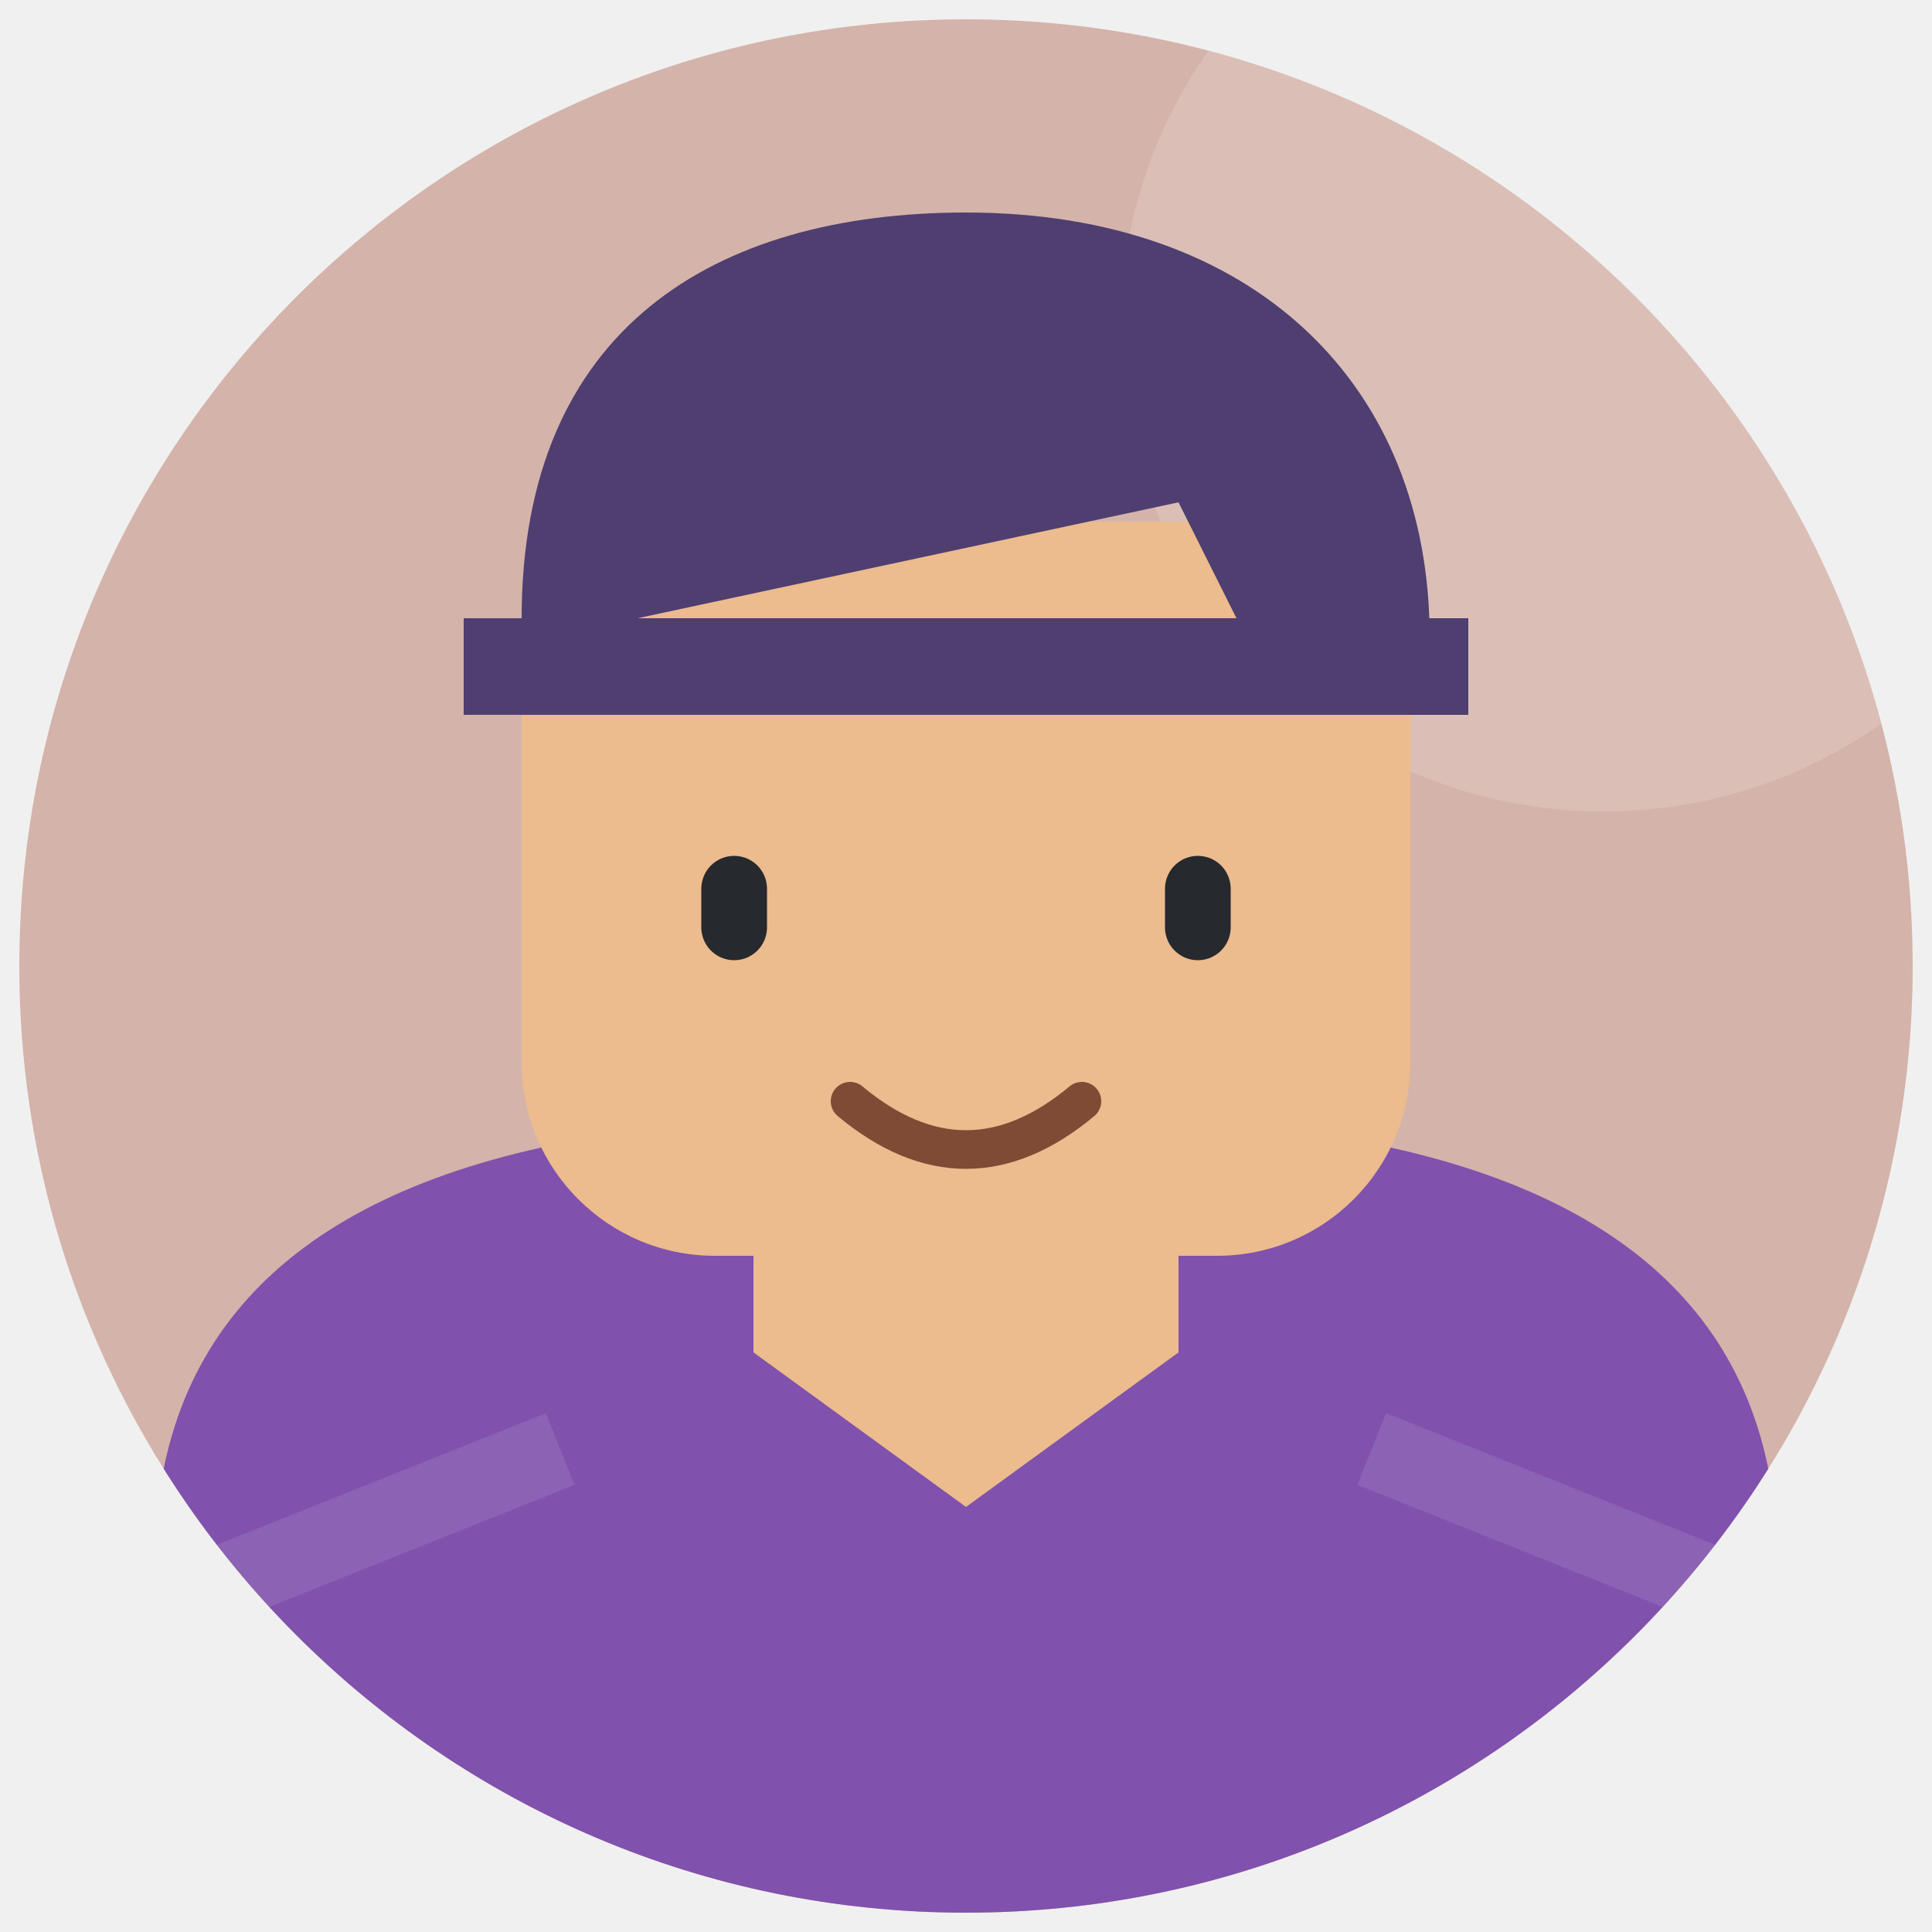
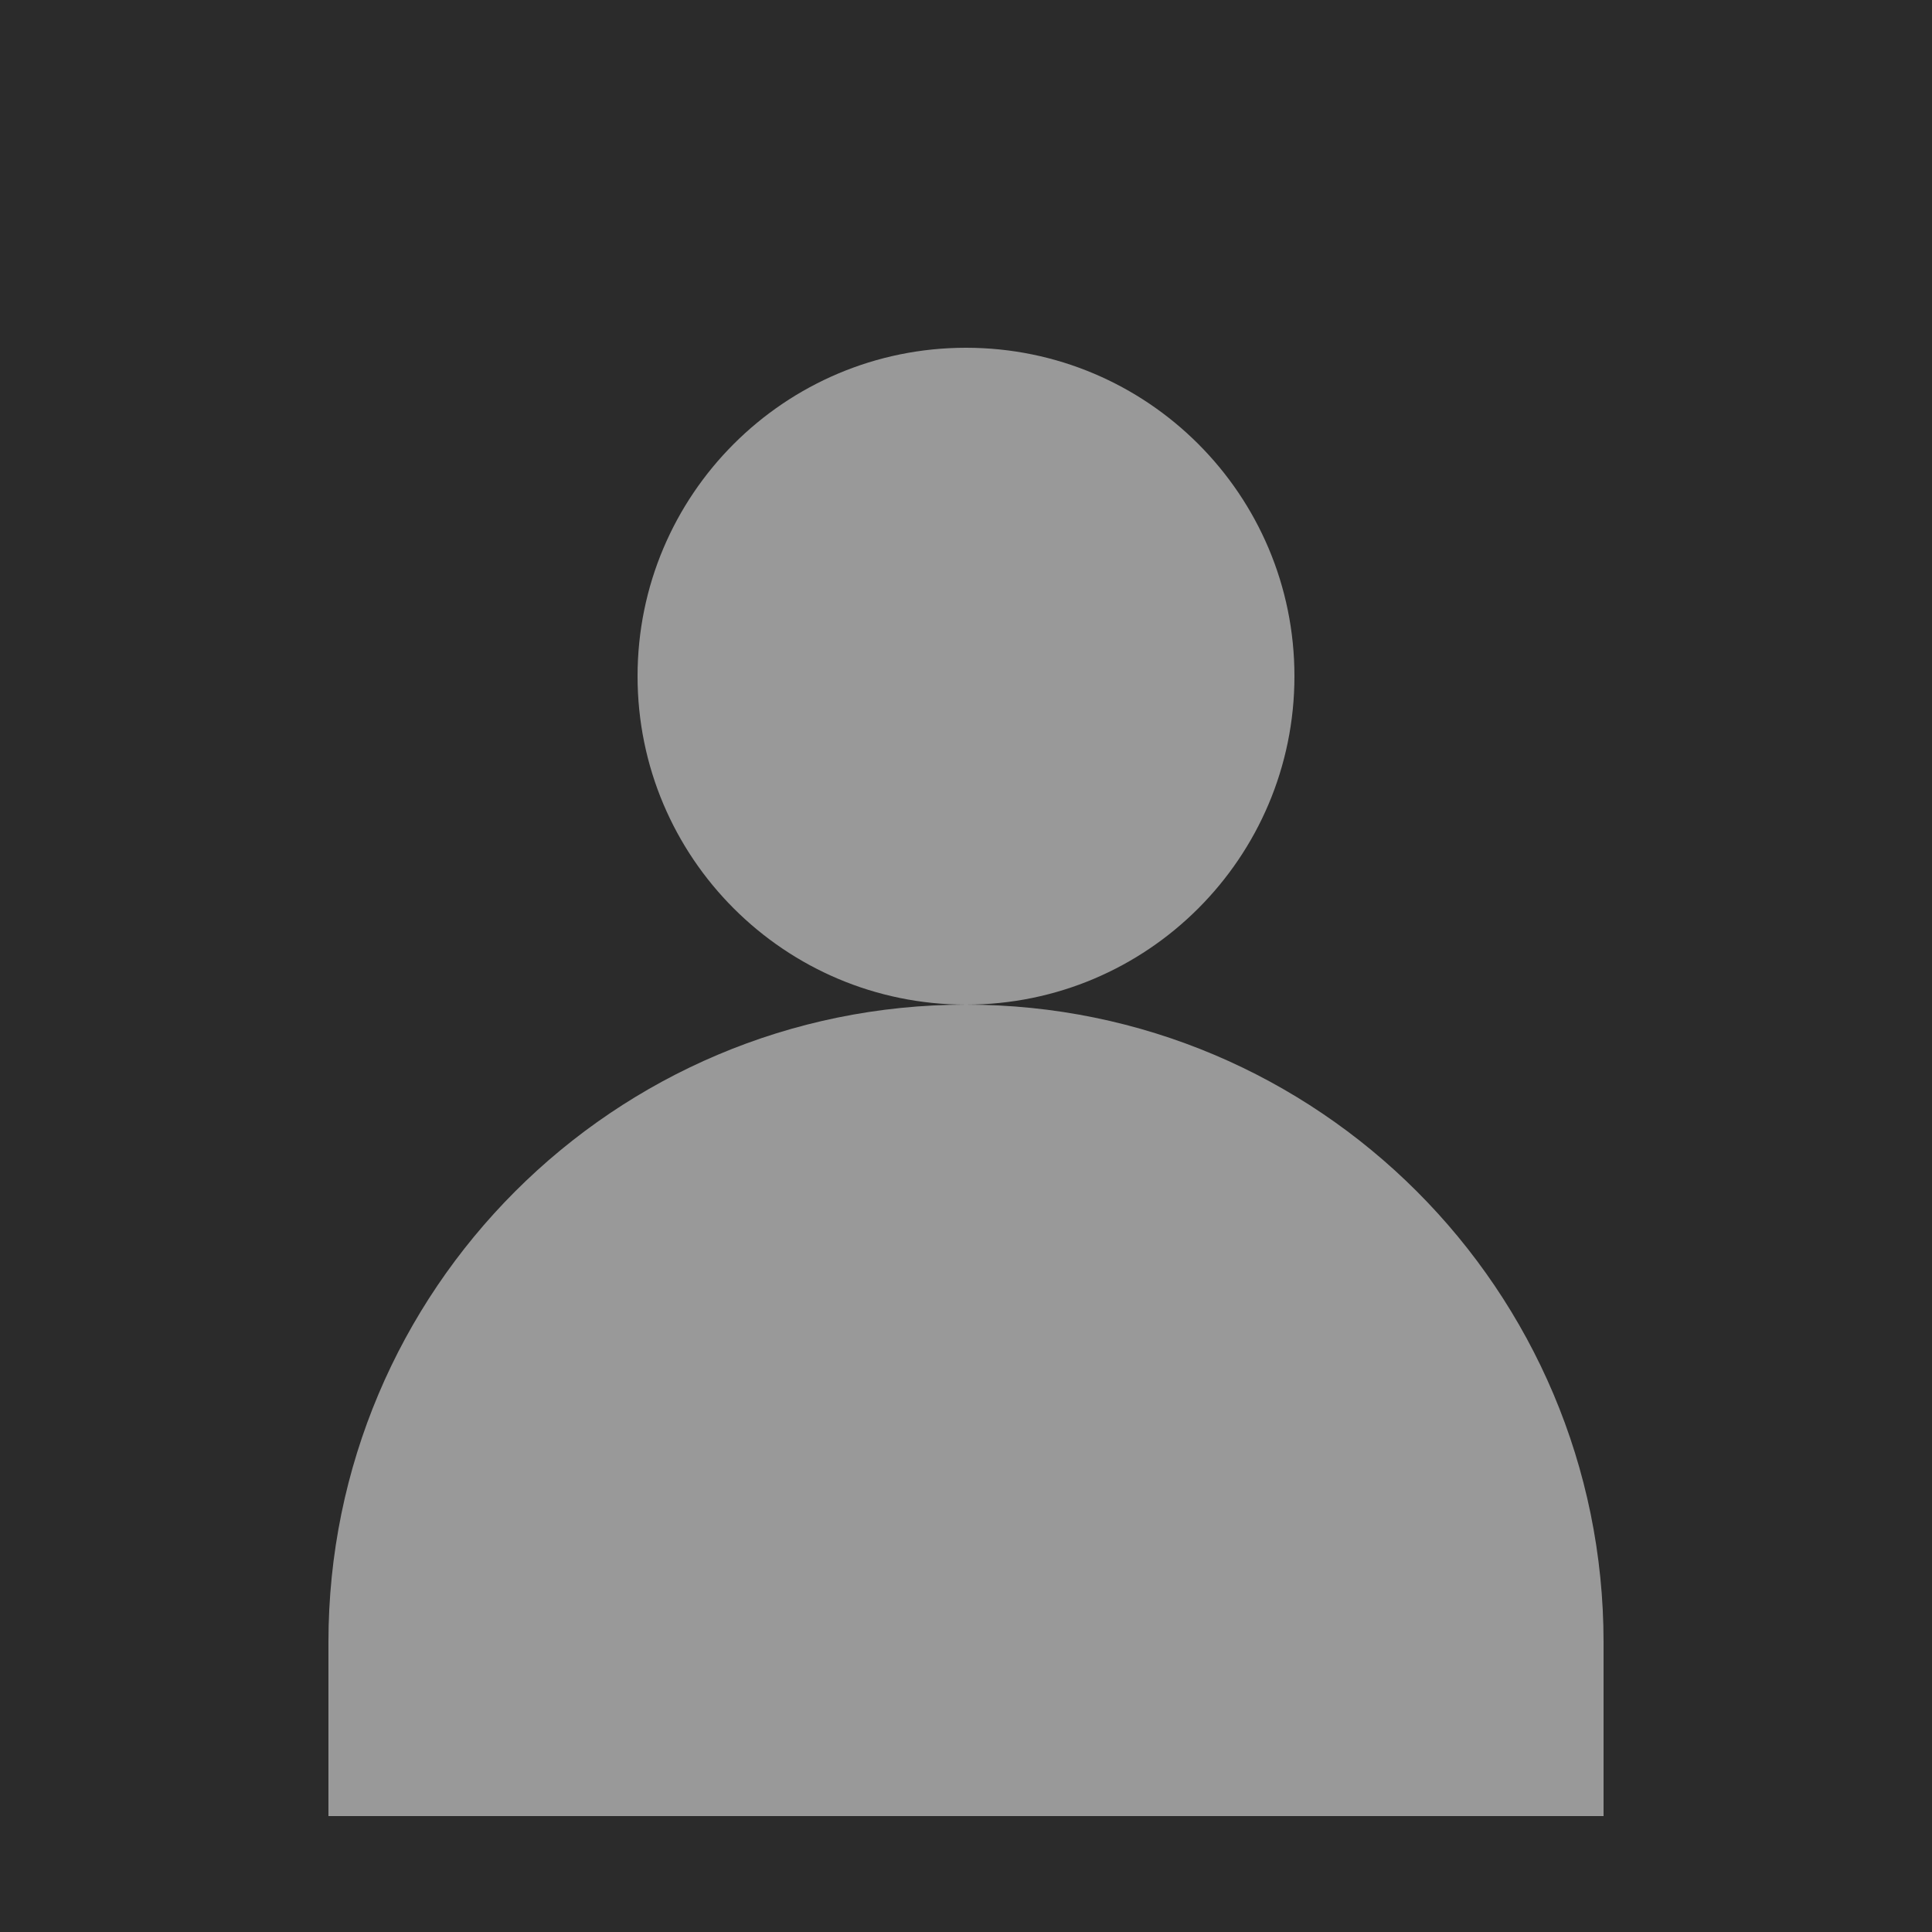
- <svg xmlns="http://www.w3.org/2000/svg" viewBox="0 0 100 100" class="avatar-art" role="img" aria-label="Block-style avatar">
-   <defs>
-     <clipPath id="clipA">
-       <circle cx="50" cy="50" r="49" />
-     </clipPath>
-   </defs>
-   <g clip-path="url(#clipA)">
-     <rect width="100" height="100" fill="#d4b3aa" />
-     <circle cx="83" cy="17" r="25" fill="#fff" opacity=".16" />
-     <path d="M8 104V81q0-18 22-22l20-4 20 4q22 4 22 22v23" fill="#8051ad" />
-     <path d="M39 56h22v14l-11 8-11-8z" fill="#ecbb8e" />
-     <rect x="27" y="27" width="46" height="38" rx="10" fill="#ecbb8e" />
-     <path d="M27 32c0-15 10-21 23-21 15 0 24 9 24 22l-9 1-4-8-28 6z" fill="#4f3e70" />
-     <path d="M24 32h52v5H24z" fill="#4f3e70" />
-     <path d="M38 46v2m24-2v2" stroke="#26292d" stroke-width="3.4" stroke-linecap="round" />
-     <path d="M44 57q6 5 12 0" stroke="#804b35" stroke-width="2" fill="none" stroke-linecap="round" />
-     <path d="M29 75 9 83m62-8 20 8" stroke="#fff" opacity=".1" stroke-width="4" />
-   </g>
+ <svg xmlns="http://www.w3.org/2000/svg" viewBox="0 0 100 100" width="100" height="100">
+   <rect width="100" height="100" fill="#2b2b2b" />
+   <circle cx="50" cy="35" r="17" fill="#999999" />
+   <path d="M17 94v-9a33 33 0 0 1 66 0v9" fill="#999999" />
</svg>
